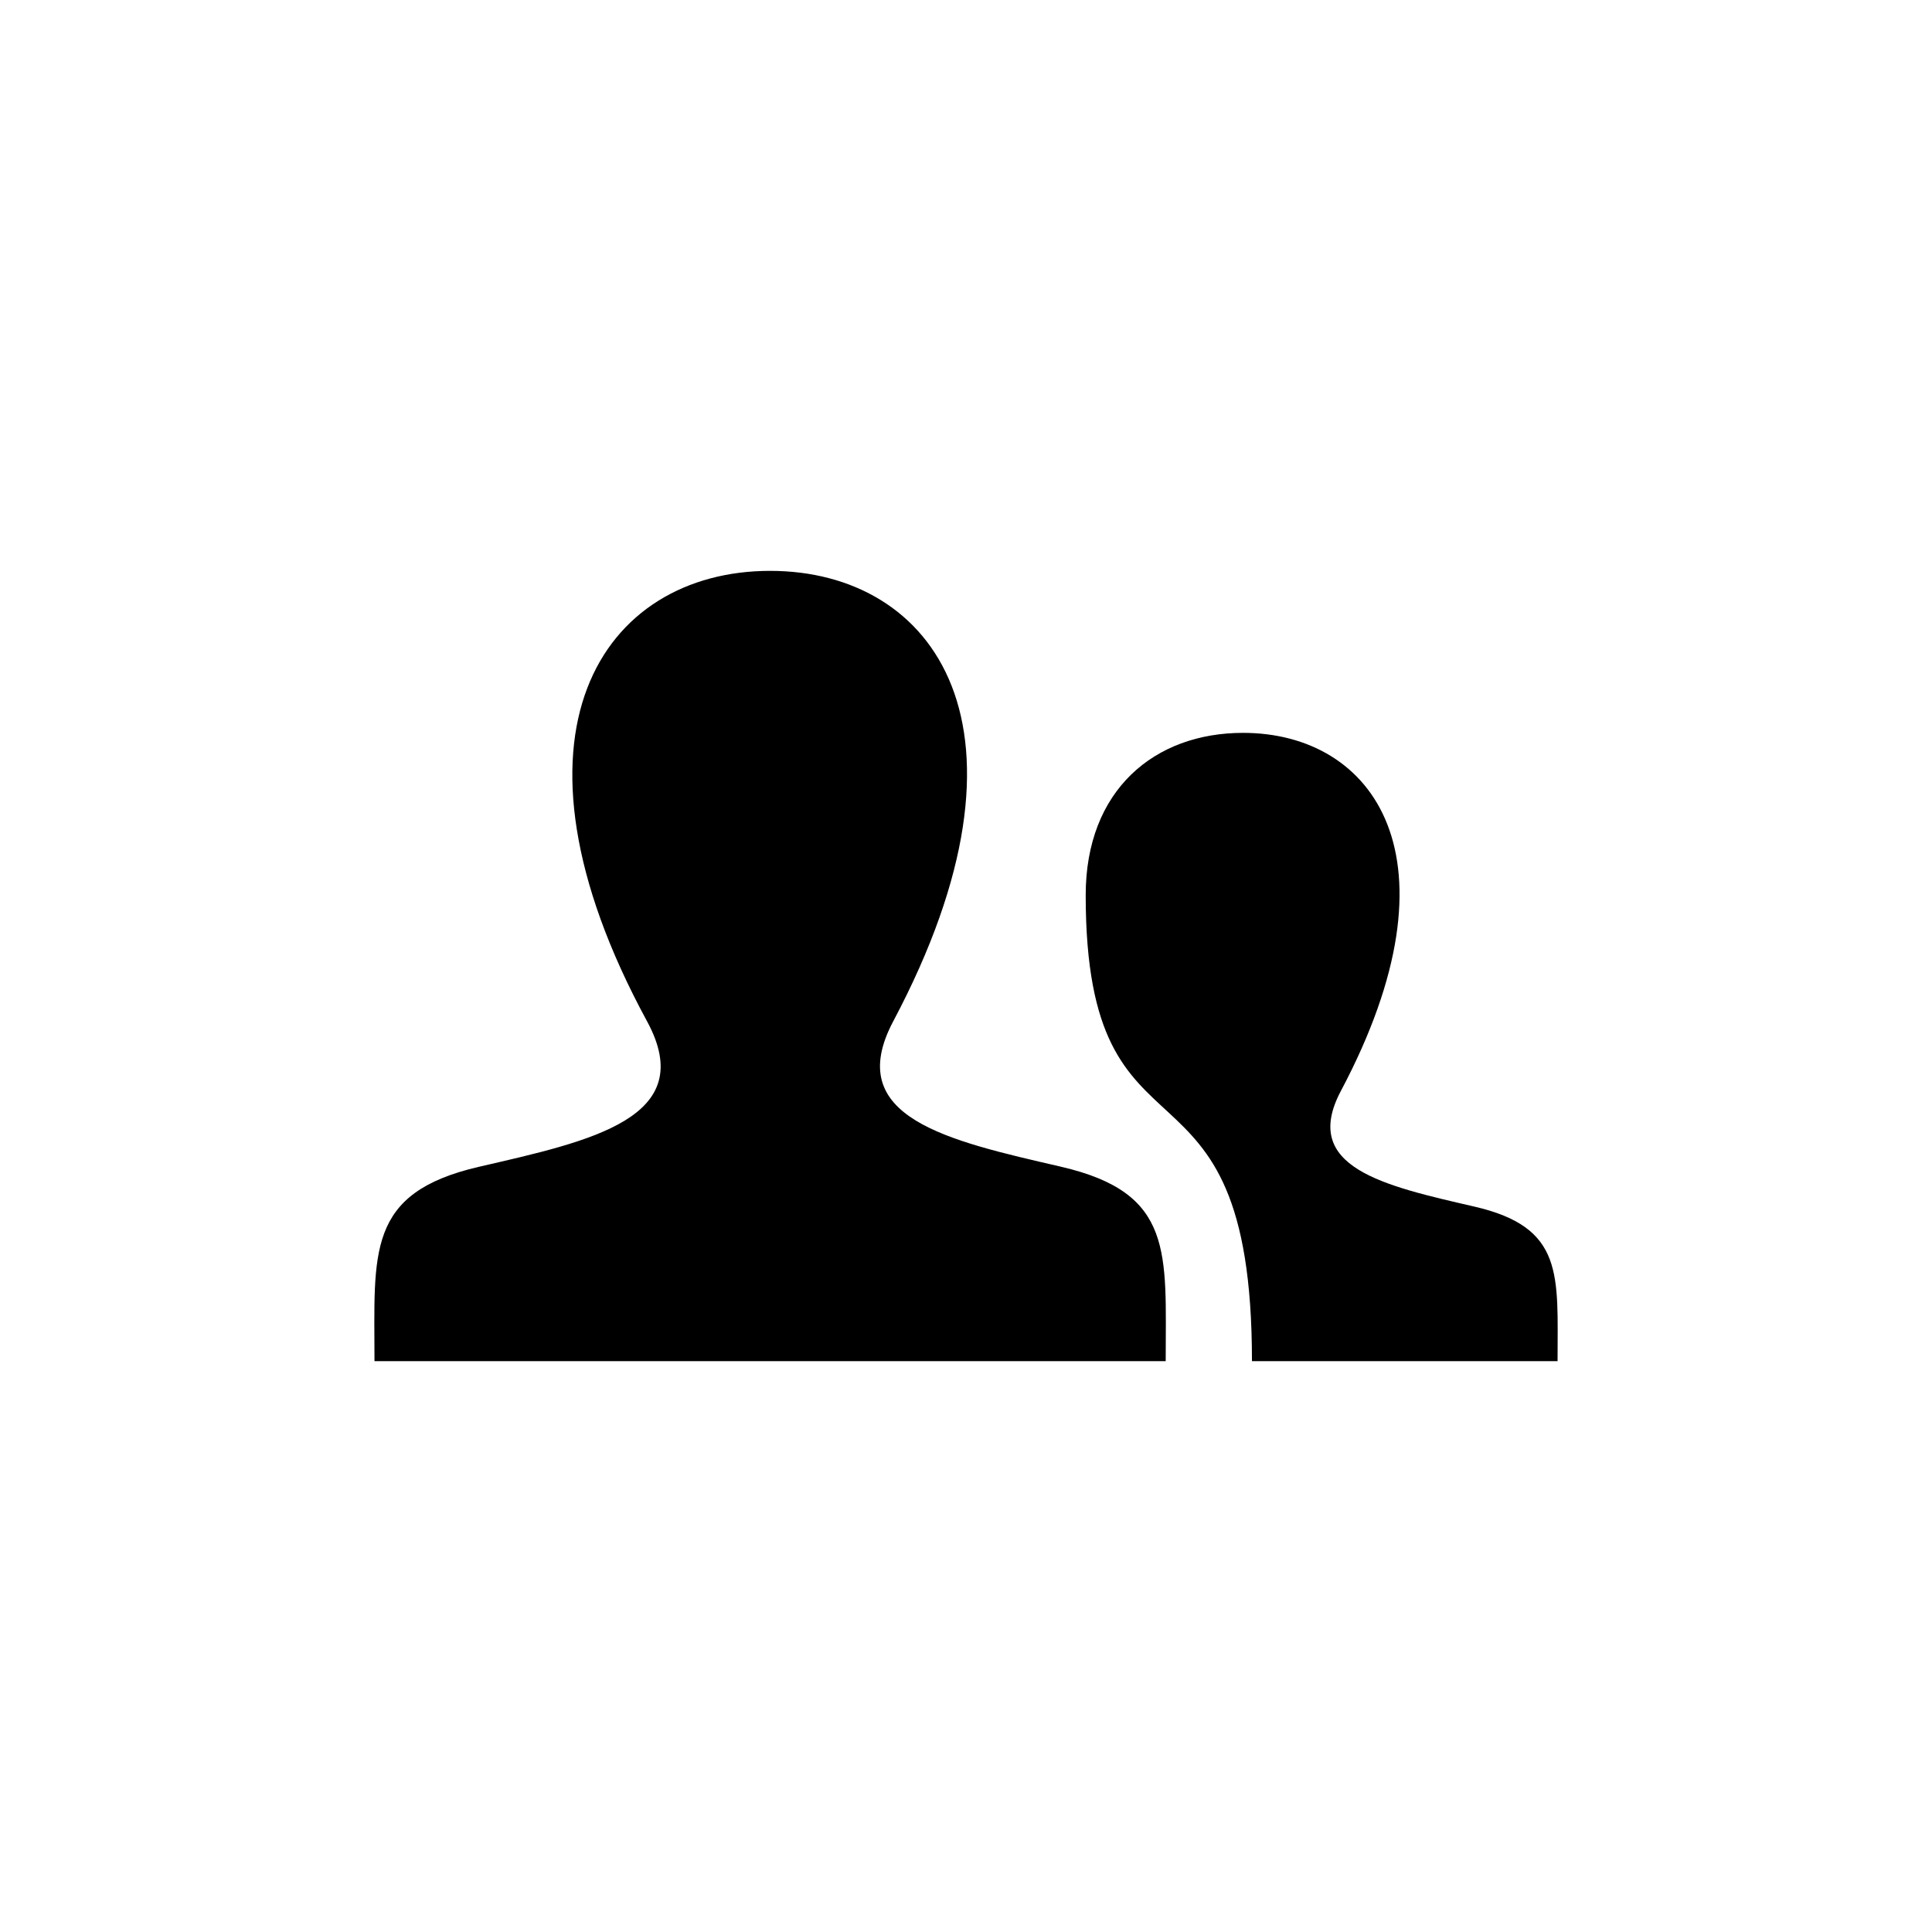
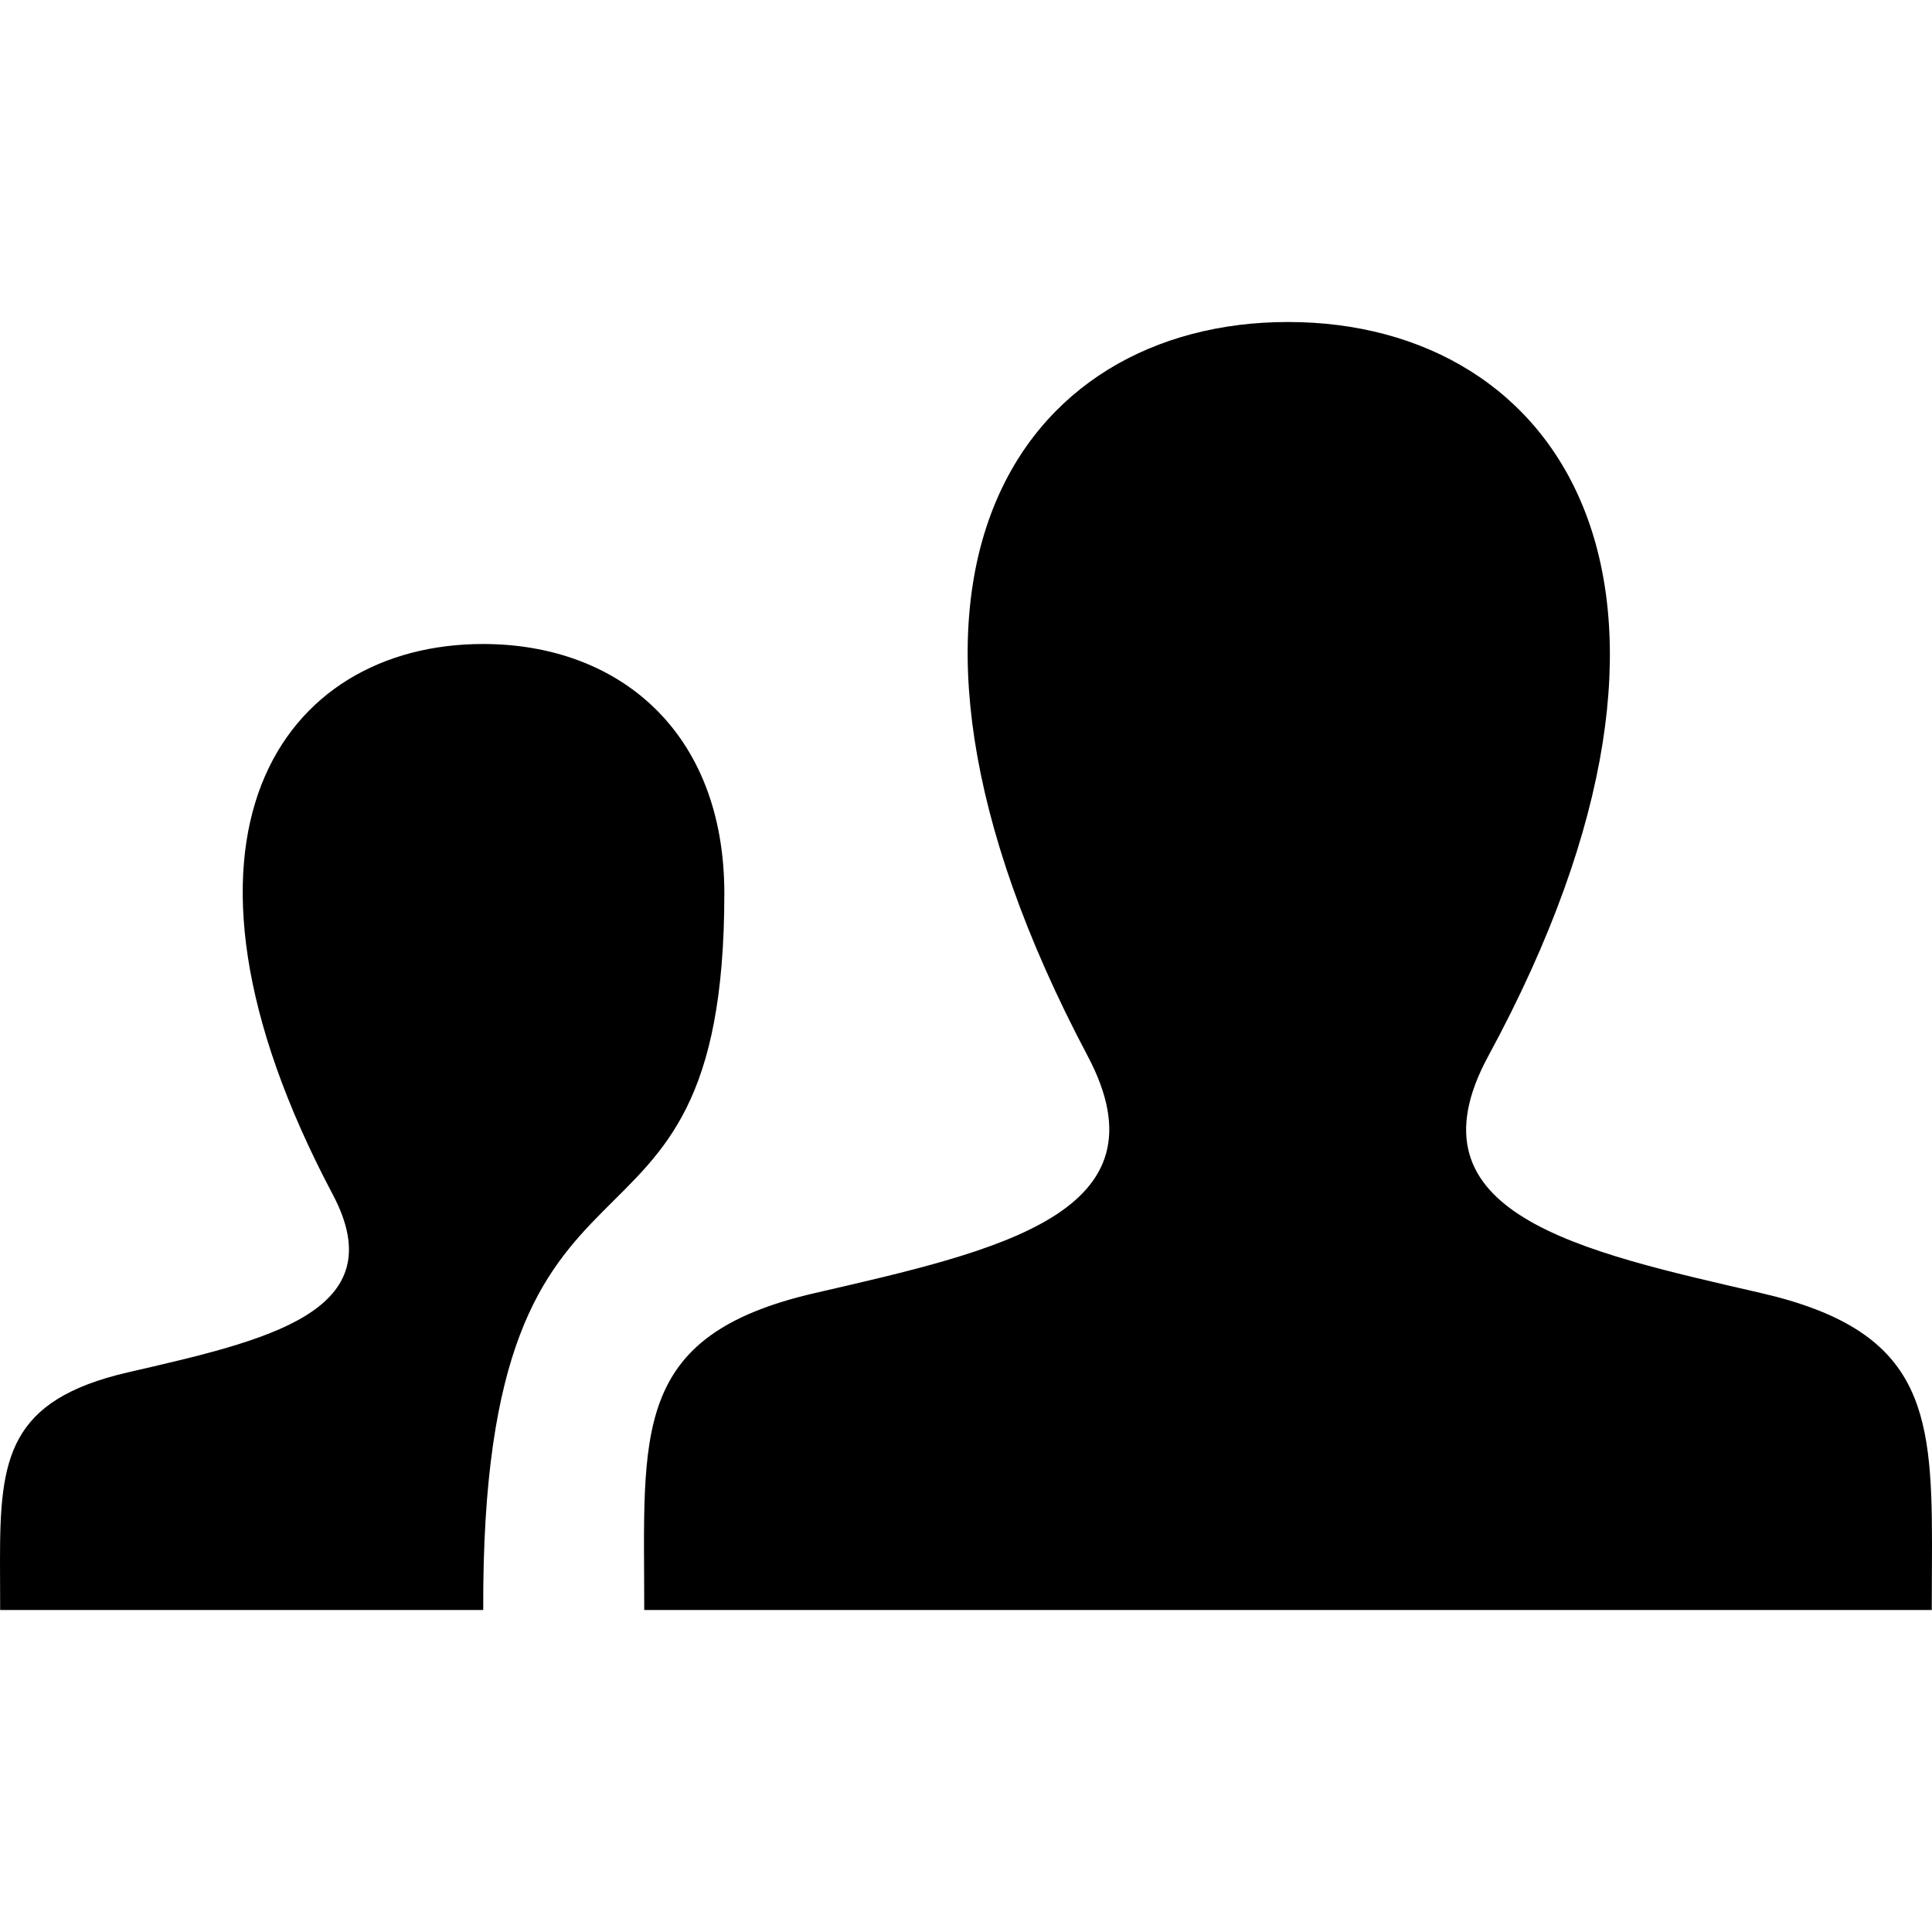
- <svg xmlns="http://www.w3.org/2000/svg" version="1.1" x="0px" y="0px" viewBox="0 0 512 512" enable-background="new 0 0 512 512">
-   <path d="m412.77,360.72h-80.987c-0.004-88.142-44.062-46.248-44.062-123.49,0-27.881,18.253-43.014,41.691-43.014,34.629,0,58.73,33.064,25.937,94.892-10.773,20.311,11.472,25.138,35.371,30.651,23.888,5.509,22.05,18.104,22.05,40.957zm-131.56-51.52c-30.06-6.934-58.042-13.005-44.49-38.555,41.249-77.768,10.933-119.36-32.625-119.36-44.417,0-73.987,43.186-32.624,119.36,13.958,25.705-15.078,31.77-44.492,38.555-30.048,6.93-27.736,22.773-27.736,51.519h209.68c-0.001-28.746,2.311-44.588-27.738-51.519z" />
+ <svg xmlns="http://www.w3.org/2000/svg" width="24" height="24" viewBox="0 0 24 24">
+   <path d="M10.118 16.064c2.293-.529 4.428-.993 3.394-2.945-3.146-5.942-.834-9.119 2.488-9.119 3.388 0 5.644 3.299 2.488 9.119-1.065 1.964 1.149 2.427 3.394 2.945 1.986.459 2.118 1.43 2.118 3.111l-.003.825h-15.994c0-2.196-.176-3.407 2.115-3.936zm-10.116 3.936h6.001c-.028-6.542 2.995-3.697 2.995-8.901 0-2.009-1.311-3.099-2.998-3.099-2.492 0-4.226 2.383-1.866 6.839.775 1.464-.825 1.812-2.545 2.209-1.49.344-1.589 1.072-1.589 2.333l.002.619z" />
</svg>
